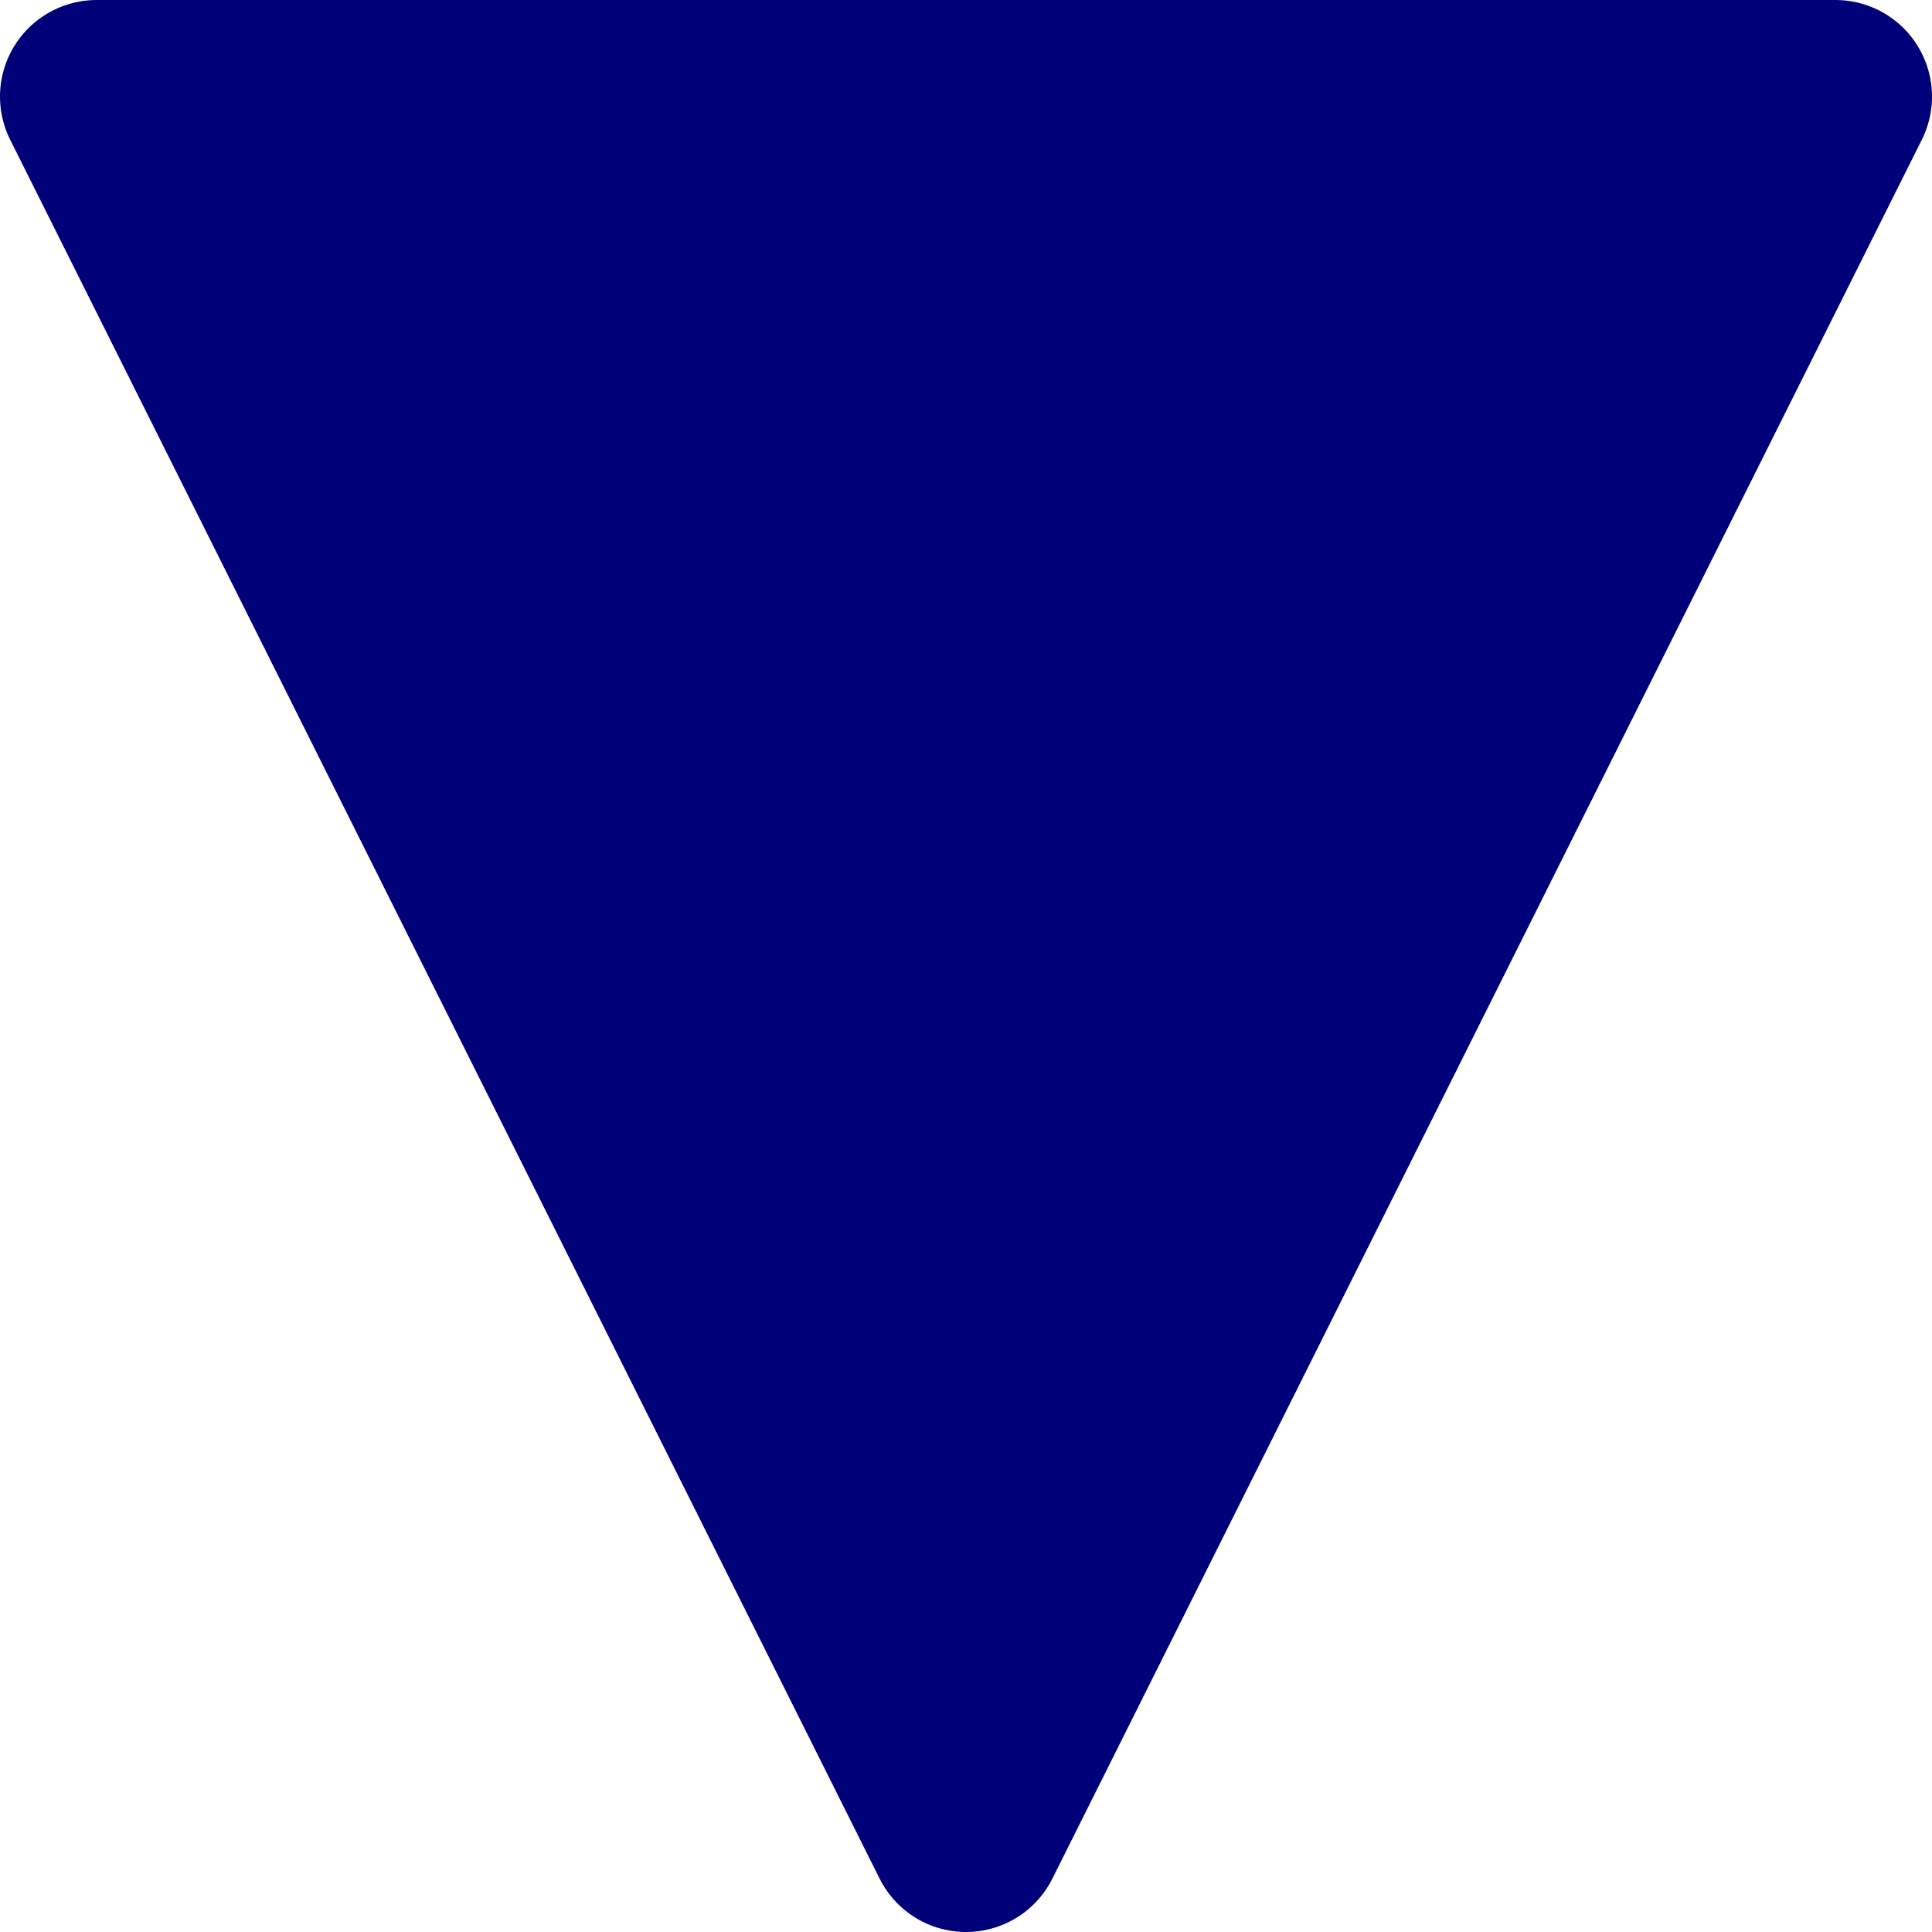
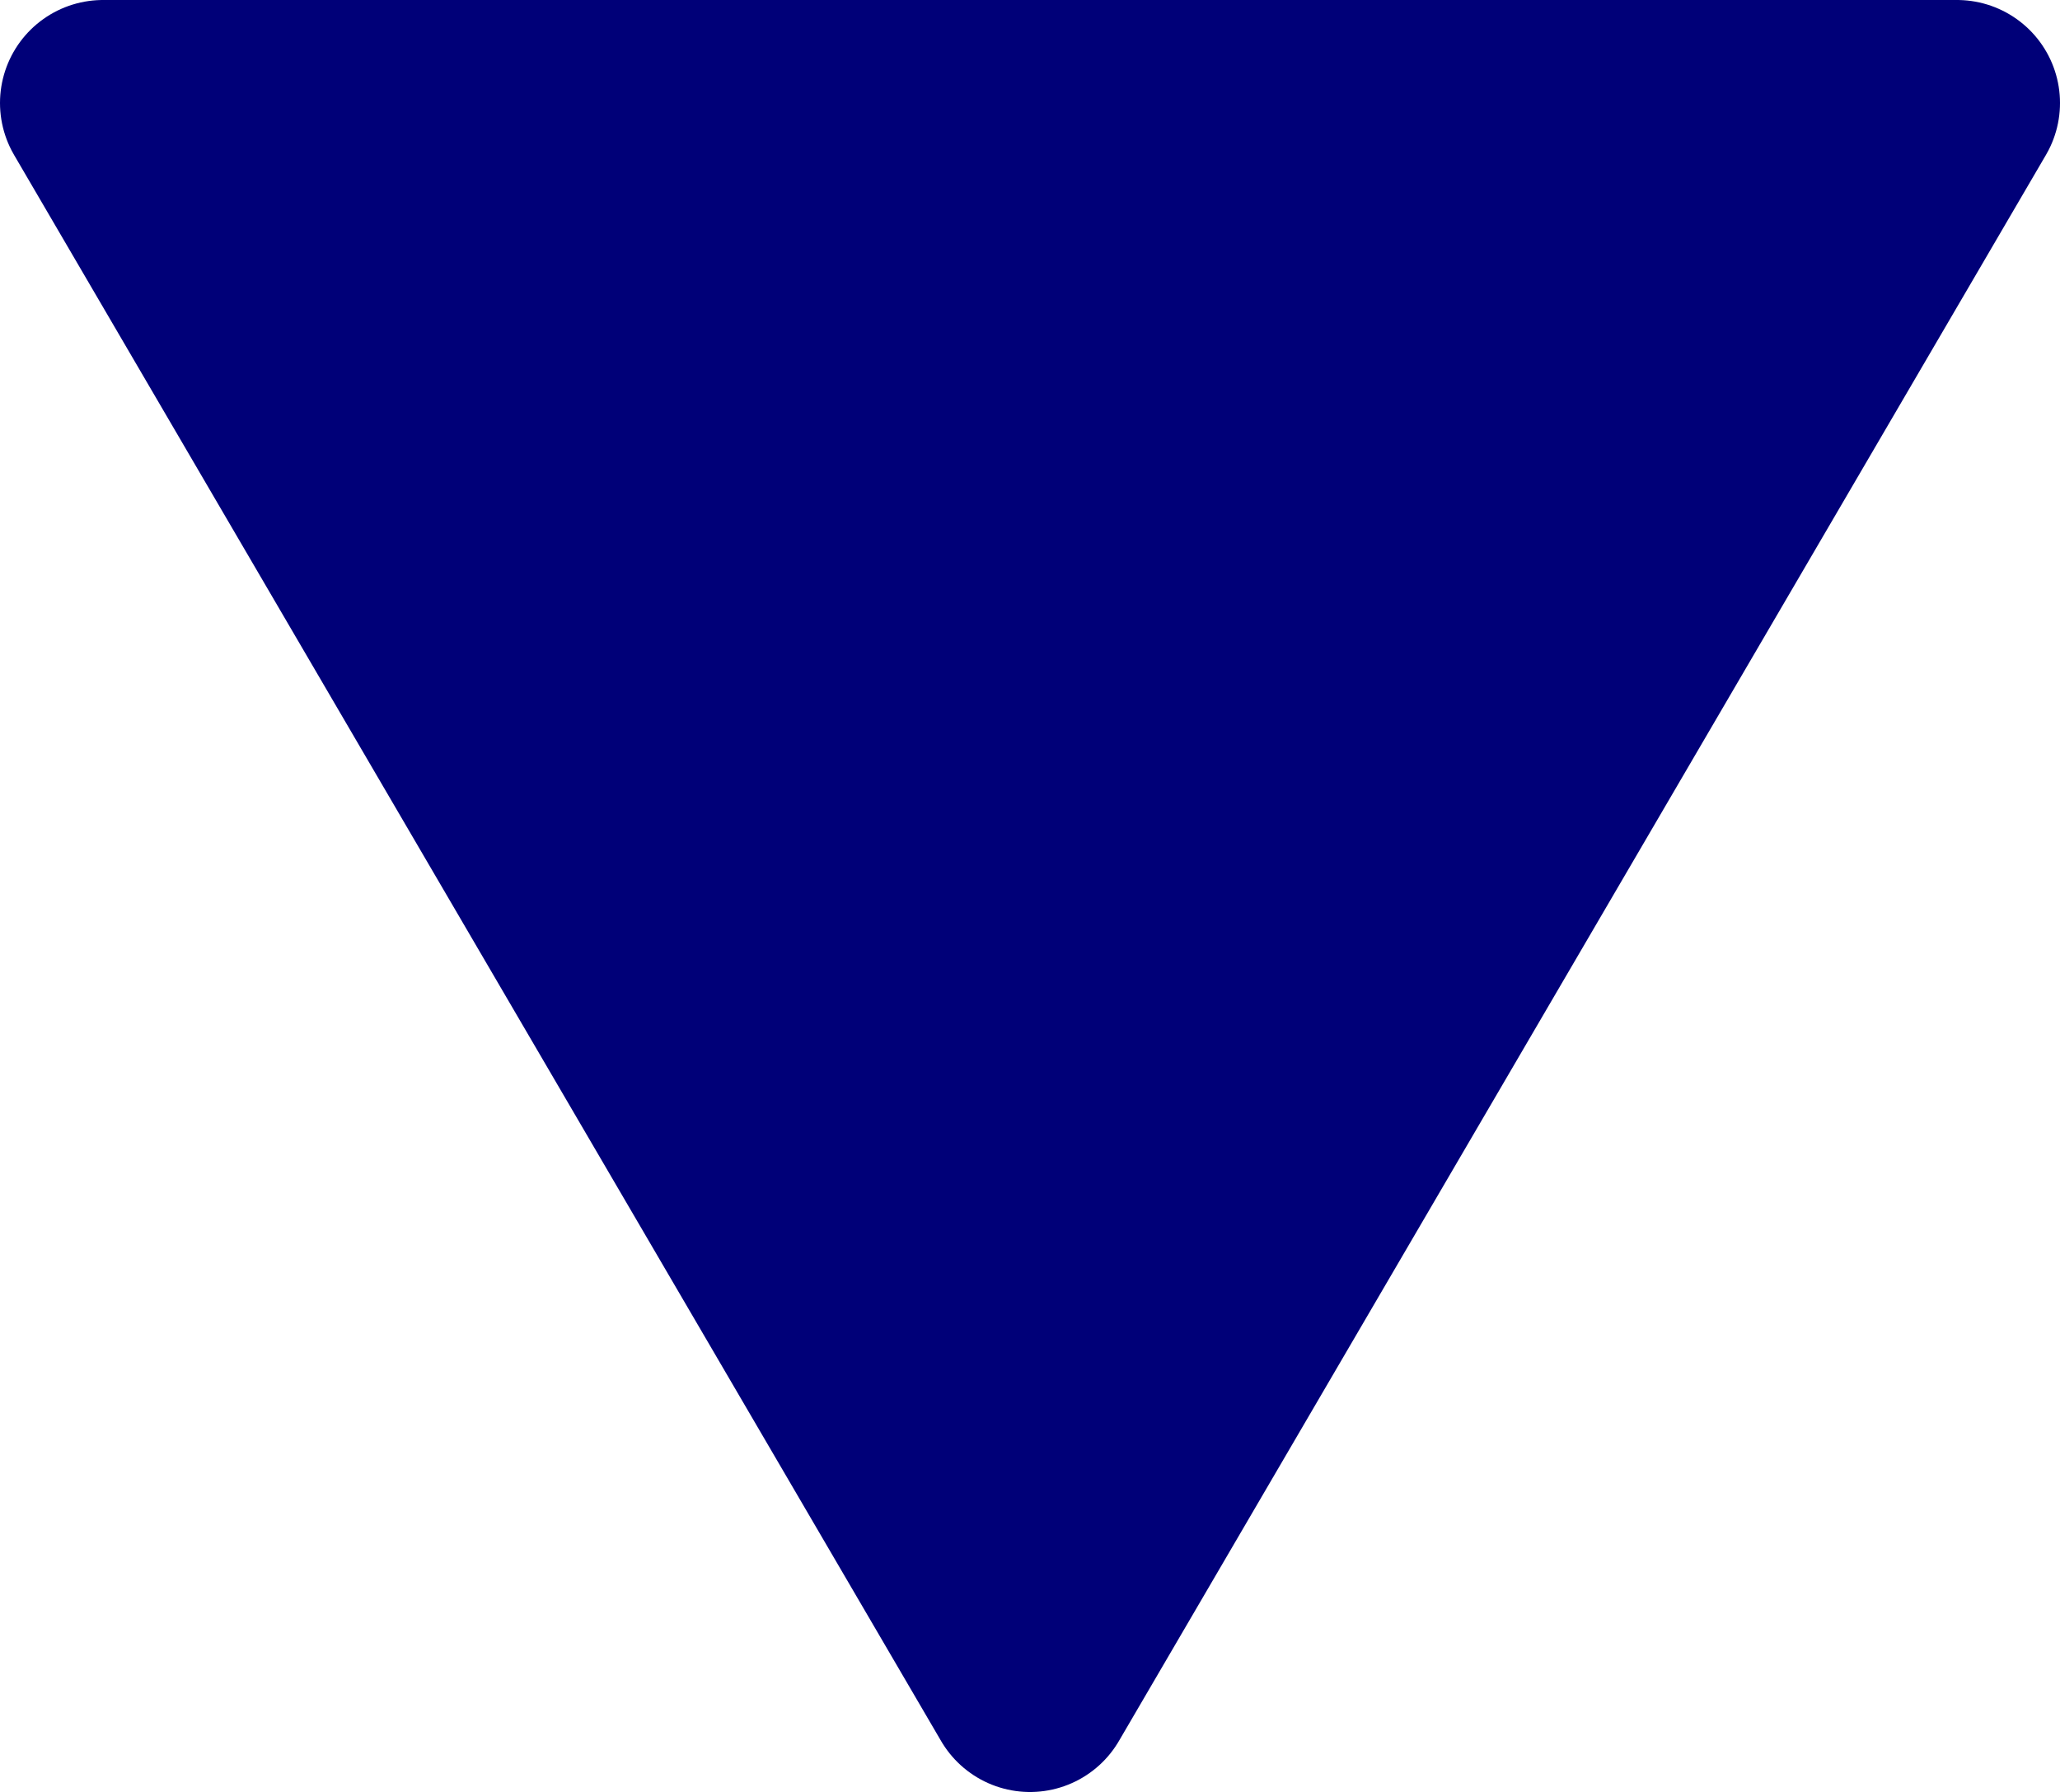
- <svg xmlns="http://www.w3.org/2000/svg" width="100" height="100" version="1.1">
-   <polygon class="triangle" stroke-linejoin="round" points="50,95 5,5 95,5" style="fill: rgb(0, 0, 120); stroke: rgb(0, 0, 120); stroke-width: 10;" />
+ <svg xmlns="http://www.w3.org/2000/svg" width="100" height="87" version="1.1">
+   <polygon class="triangle" stroke-linejoin="round" points="50,82 5,5 95,5" style="fill: rgb(0, 0, 120); stroke: rgb(0, 0, 120); stroke-width: 10;" />
</svg>
